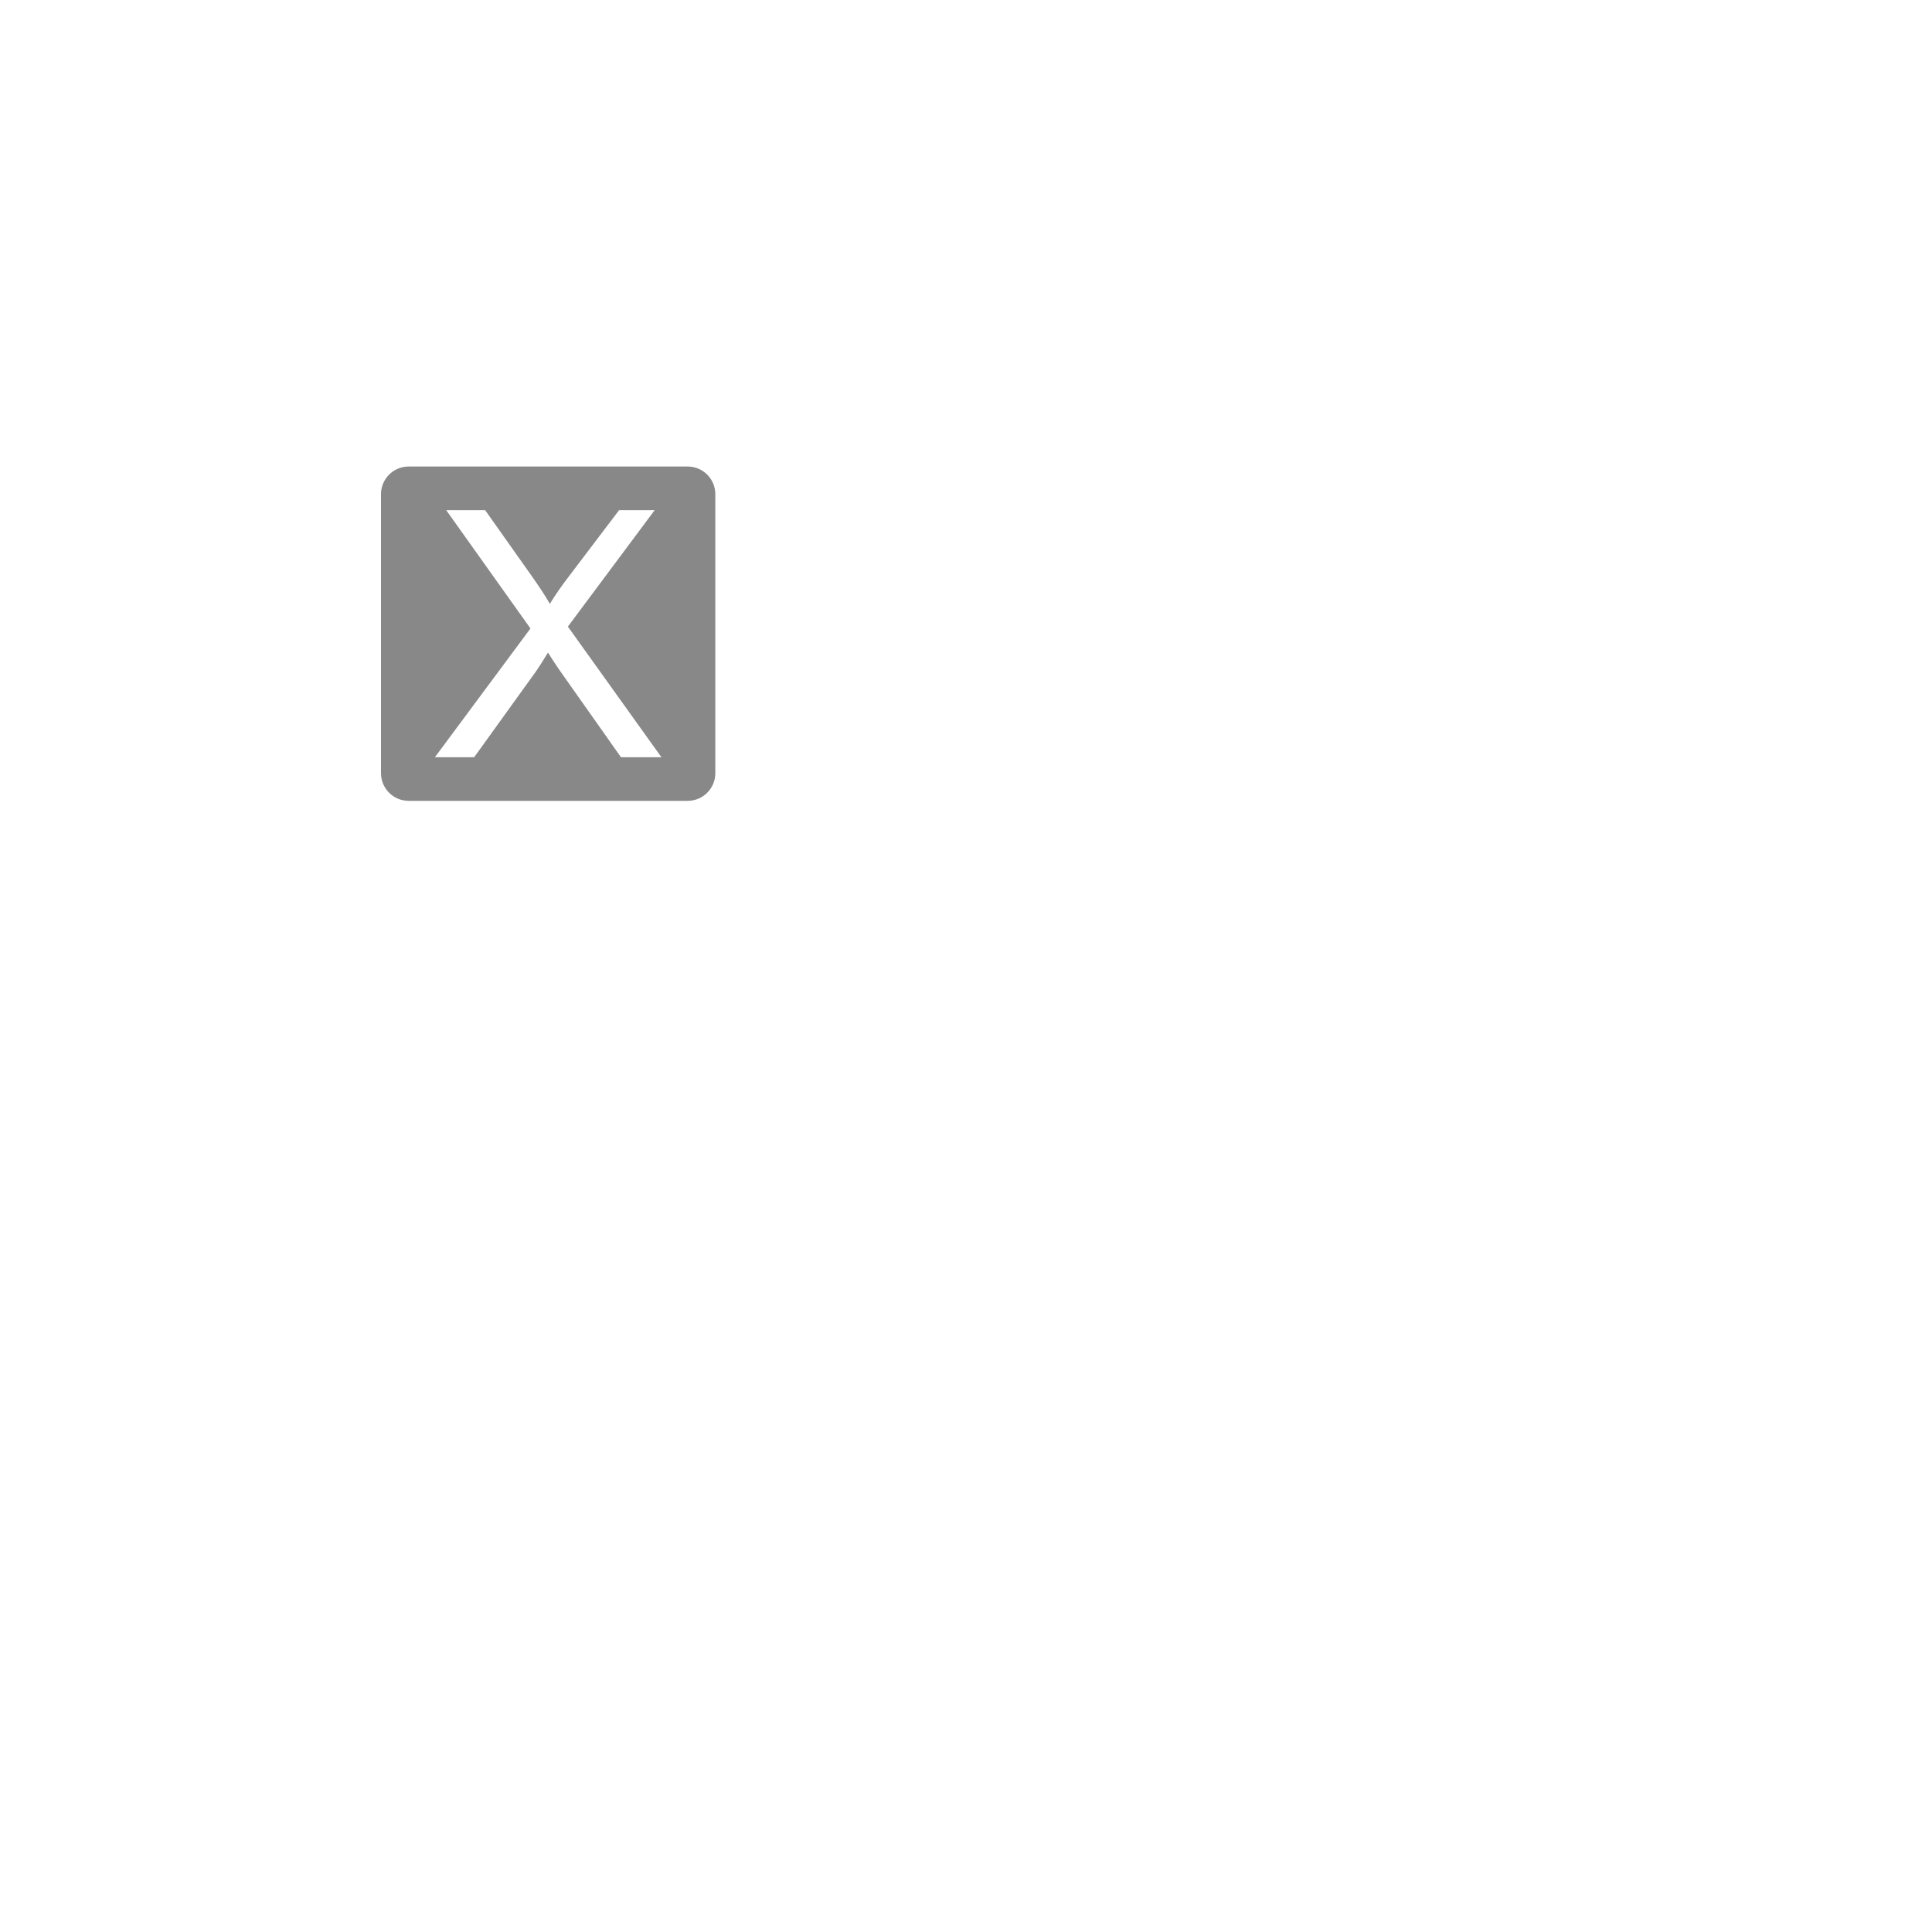
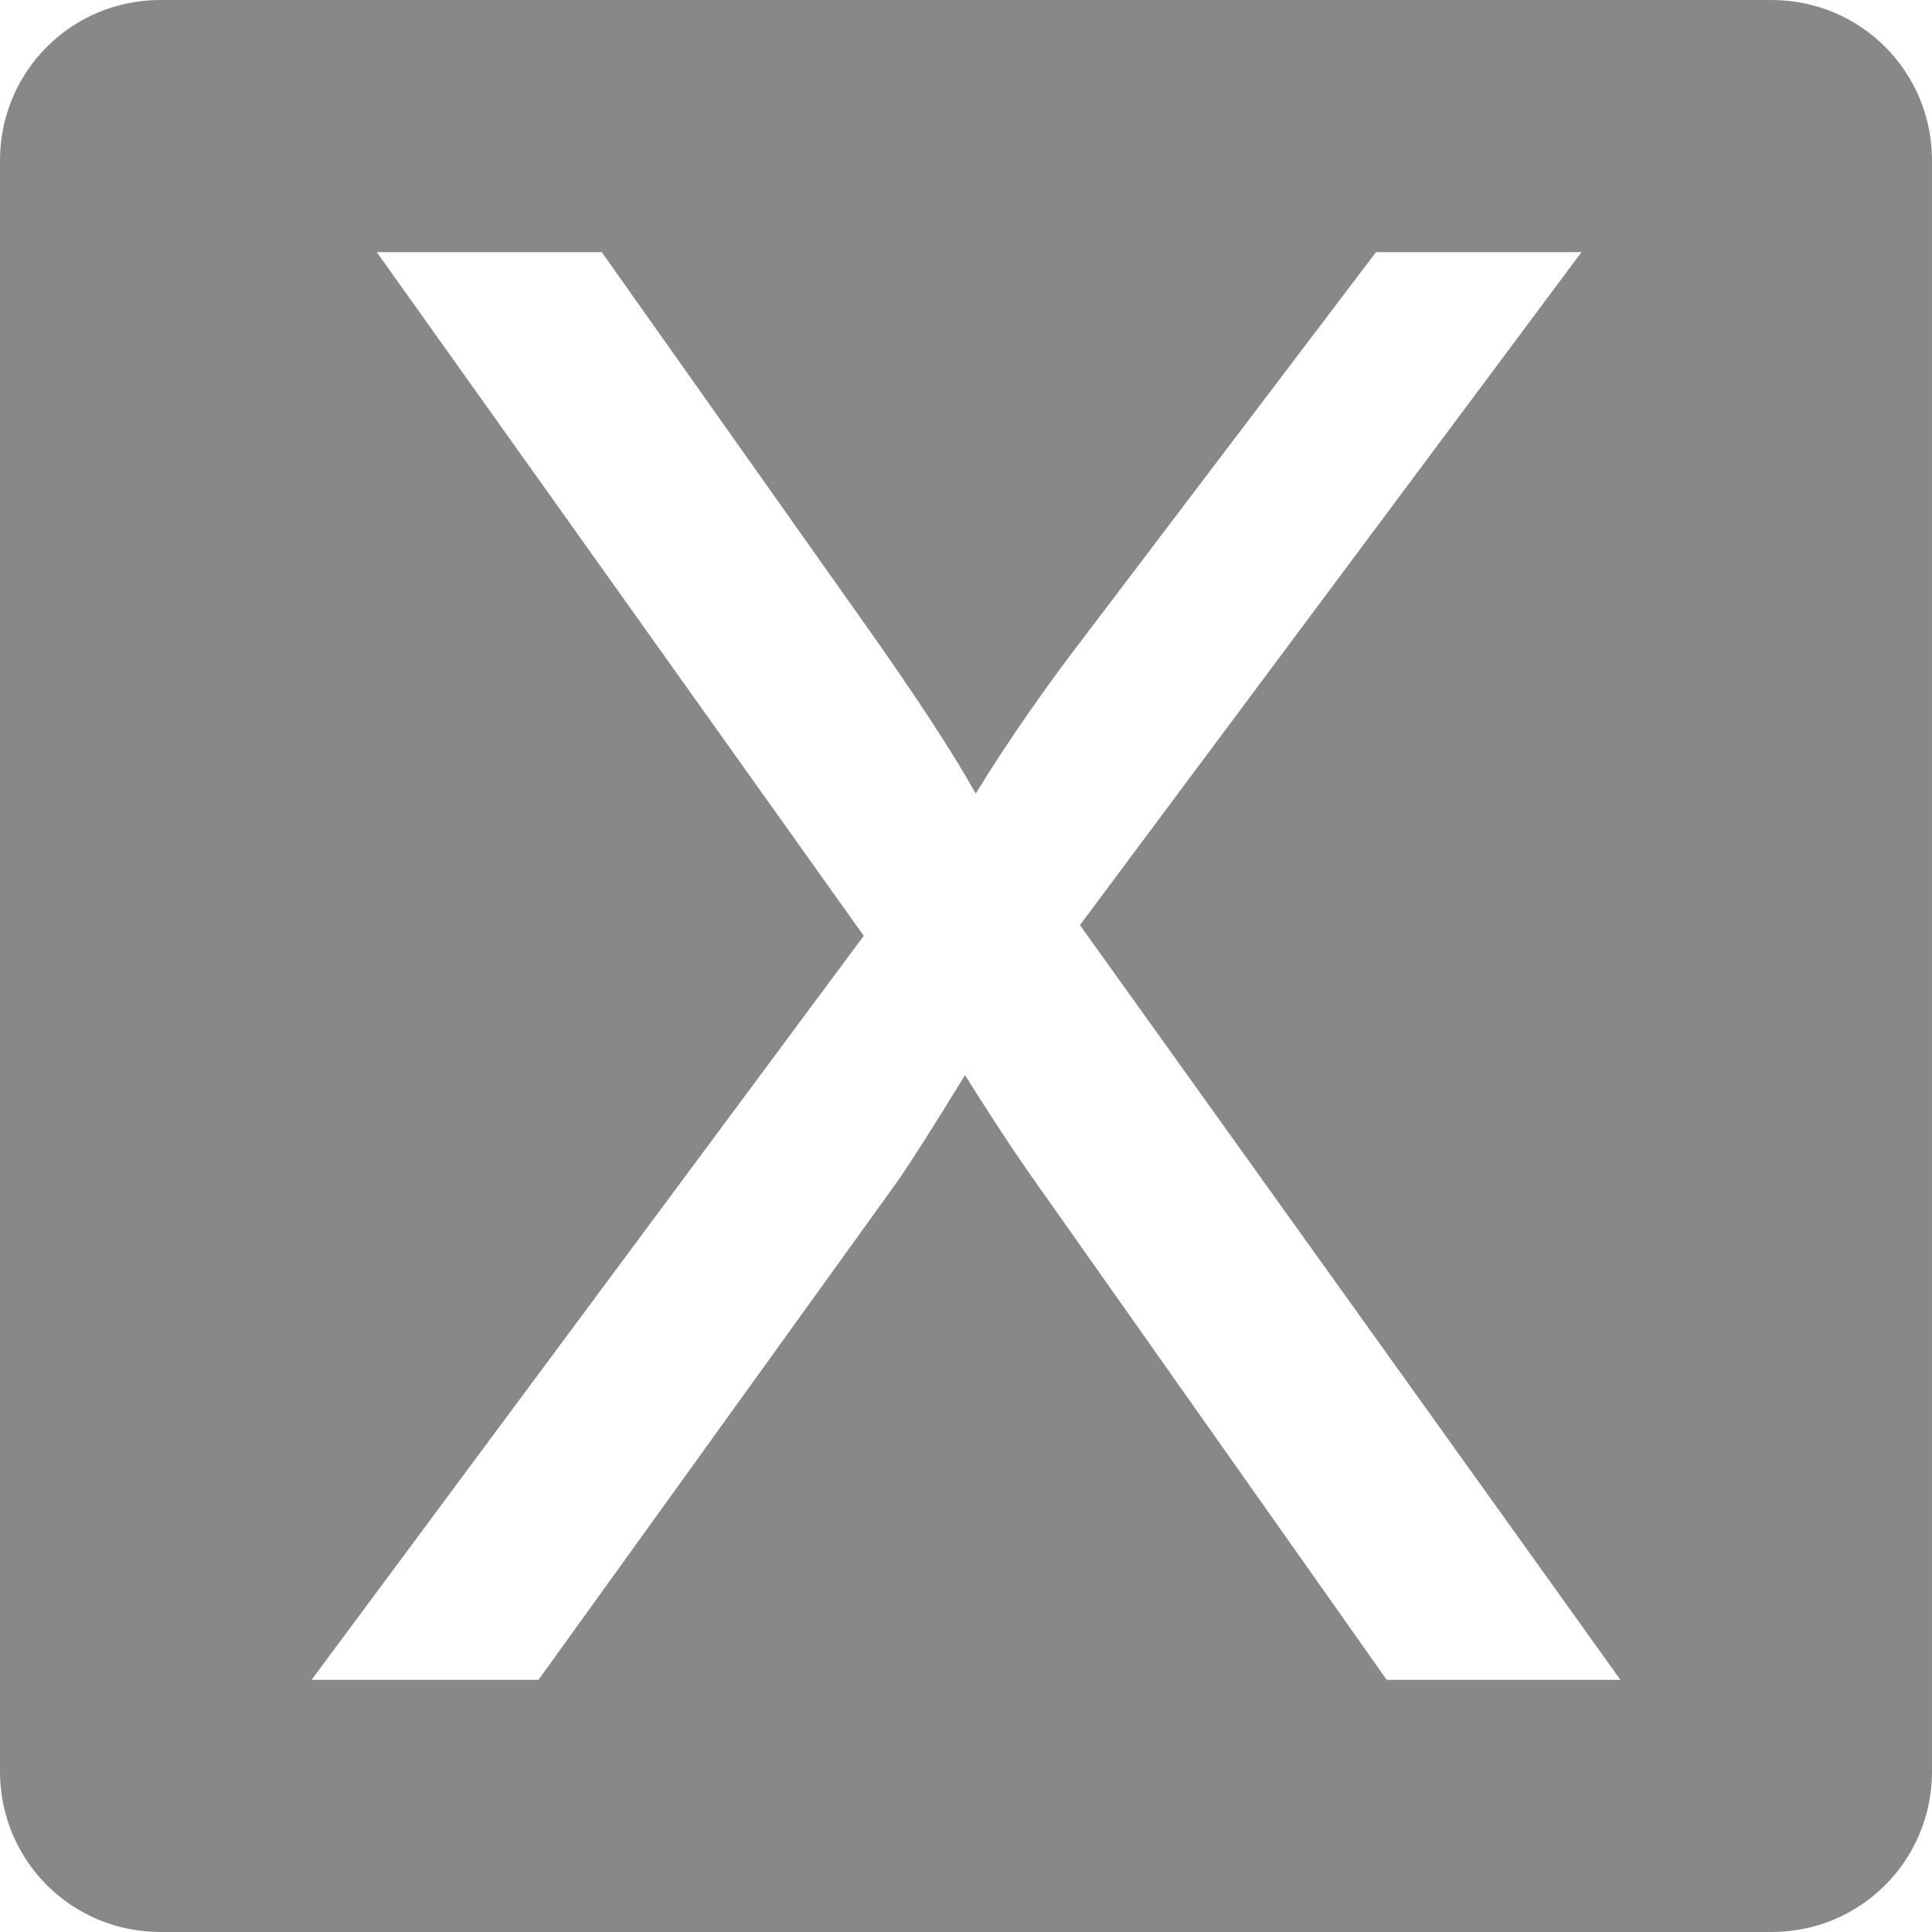
- <svg xmlns="http://www.w3.org/2000/svg" width="11.5in" height="11.5in" viewBox="0 0 828 828" version="1.1" id="svg8">
+ <svg xmlns="http://www.w3.org/2000/svg" width="1.99in" height="1.99in" viewBox="0 0 143.288 143.288" version="1.1" id="svg8">
  <defs id="defs2" />
-   <g id="layer1">
-     <path id="rect43" style="fill:#000000;stroke-width:0.96;fill-opacity:0.466" d="M 233.564 266.58 C 224.78 266.58 217.707 273.653 217.707 282.438 L 217.707 441.775 C 217.707 450.56 224.78 457.631 233.564 457.631 L 392.902 457.631 C 401.686 457.631 408.758 450.56 408.758 441.775 L 408.758 282.438 C 408.758 273.653 401.686 266.58 392.902 266.58 L 233.564 266.58 z M 254.965 291.512 L 277.213 291.512 L 302.832 327.723 C 308.161 335.235 311.948 341.014 314.195 345.059 C 317.341 339.922 321.065 334.56 325.367 328.975 L 353.779 291.512 L 374.1 291.512 L 324.5 358.061 L 377.951 432.699 L 354.838 432.699 L 319.301 382.33 C 317.31 379.441 315.256 376.295 313.137 372.893 C 309.991 378.029 307.743 381.56 306.395 383.486 L 270.953 432.699 L 248.514 432.699 L 303.119 359.119 L 254.965 291.512 z " transform="scale(0.75)" />
+   <g id="layer1" transform="translate(-163.2803,-199.9351)">
+     <path id="rect43" style="fill:#000000;fill-opacity:0.466;stroke-width:0.96" d="m 233.564,266.58 c -8.784,0 -15.857,7.073 -15.857,15.857 v 159.338 c 0,8.784 7.073,15.855 15.857,15.855 h 159.338 c 8.784,0 15.855,-7.071 15.855,-15.855 V 282.438 c 0,-8.784 -7.071,-15.857 -15.855,-15.857 z m 21.4,24.932 h 22.248 l 25.619,36.211 c 5.329,7.512 9.116,13.291 11.363,17.336 3.146,-5.136 6.87,-10.498 11.172,-16.084 l 28.412,-37.463 h 20.32 L 324.5,358.061 l 53.451,74.639 h -23.113 l -35.537,-50.369 c -1.99,-2.889 -4.045,-6.035 -6.164,-9.438 -3.146,5.136 -5.394,8.668 -6.742,10.594 l -35.441,49.213 h -22.439 l 54.605,-73.58 z" transform="scale(0.75)" />
  </g>
</svg>
